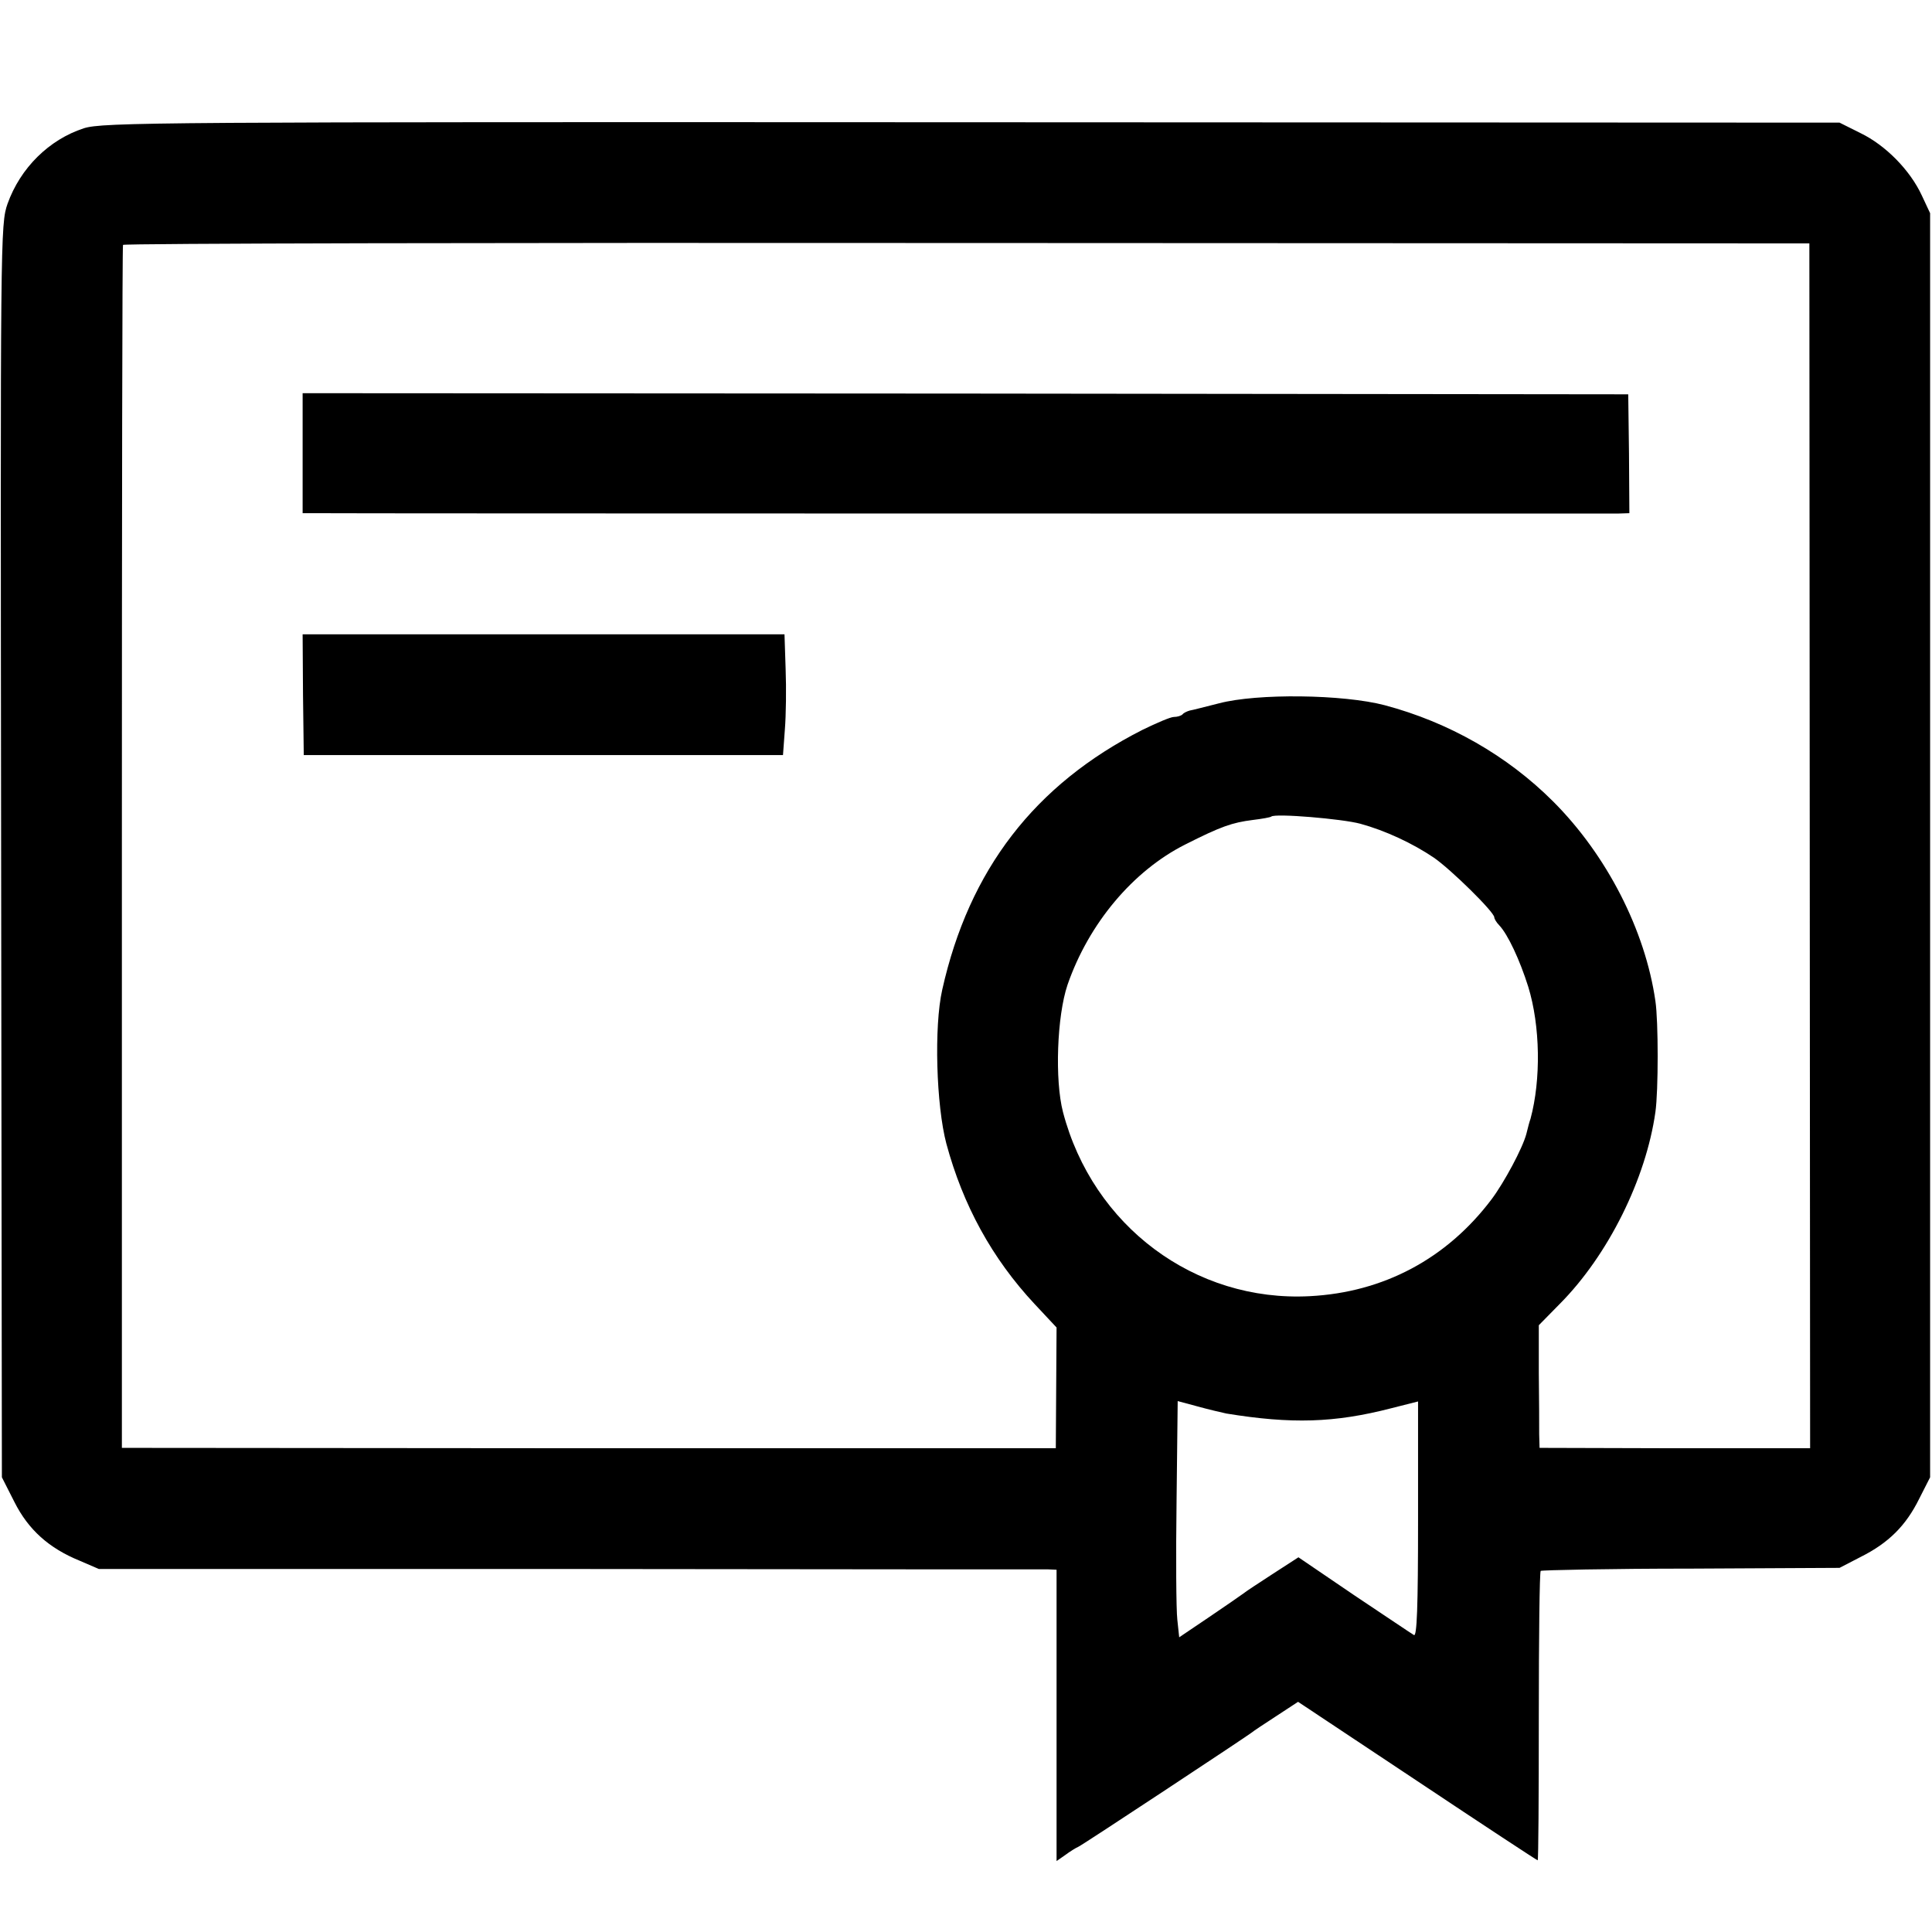
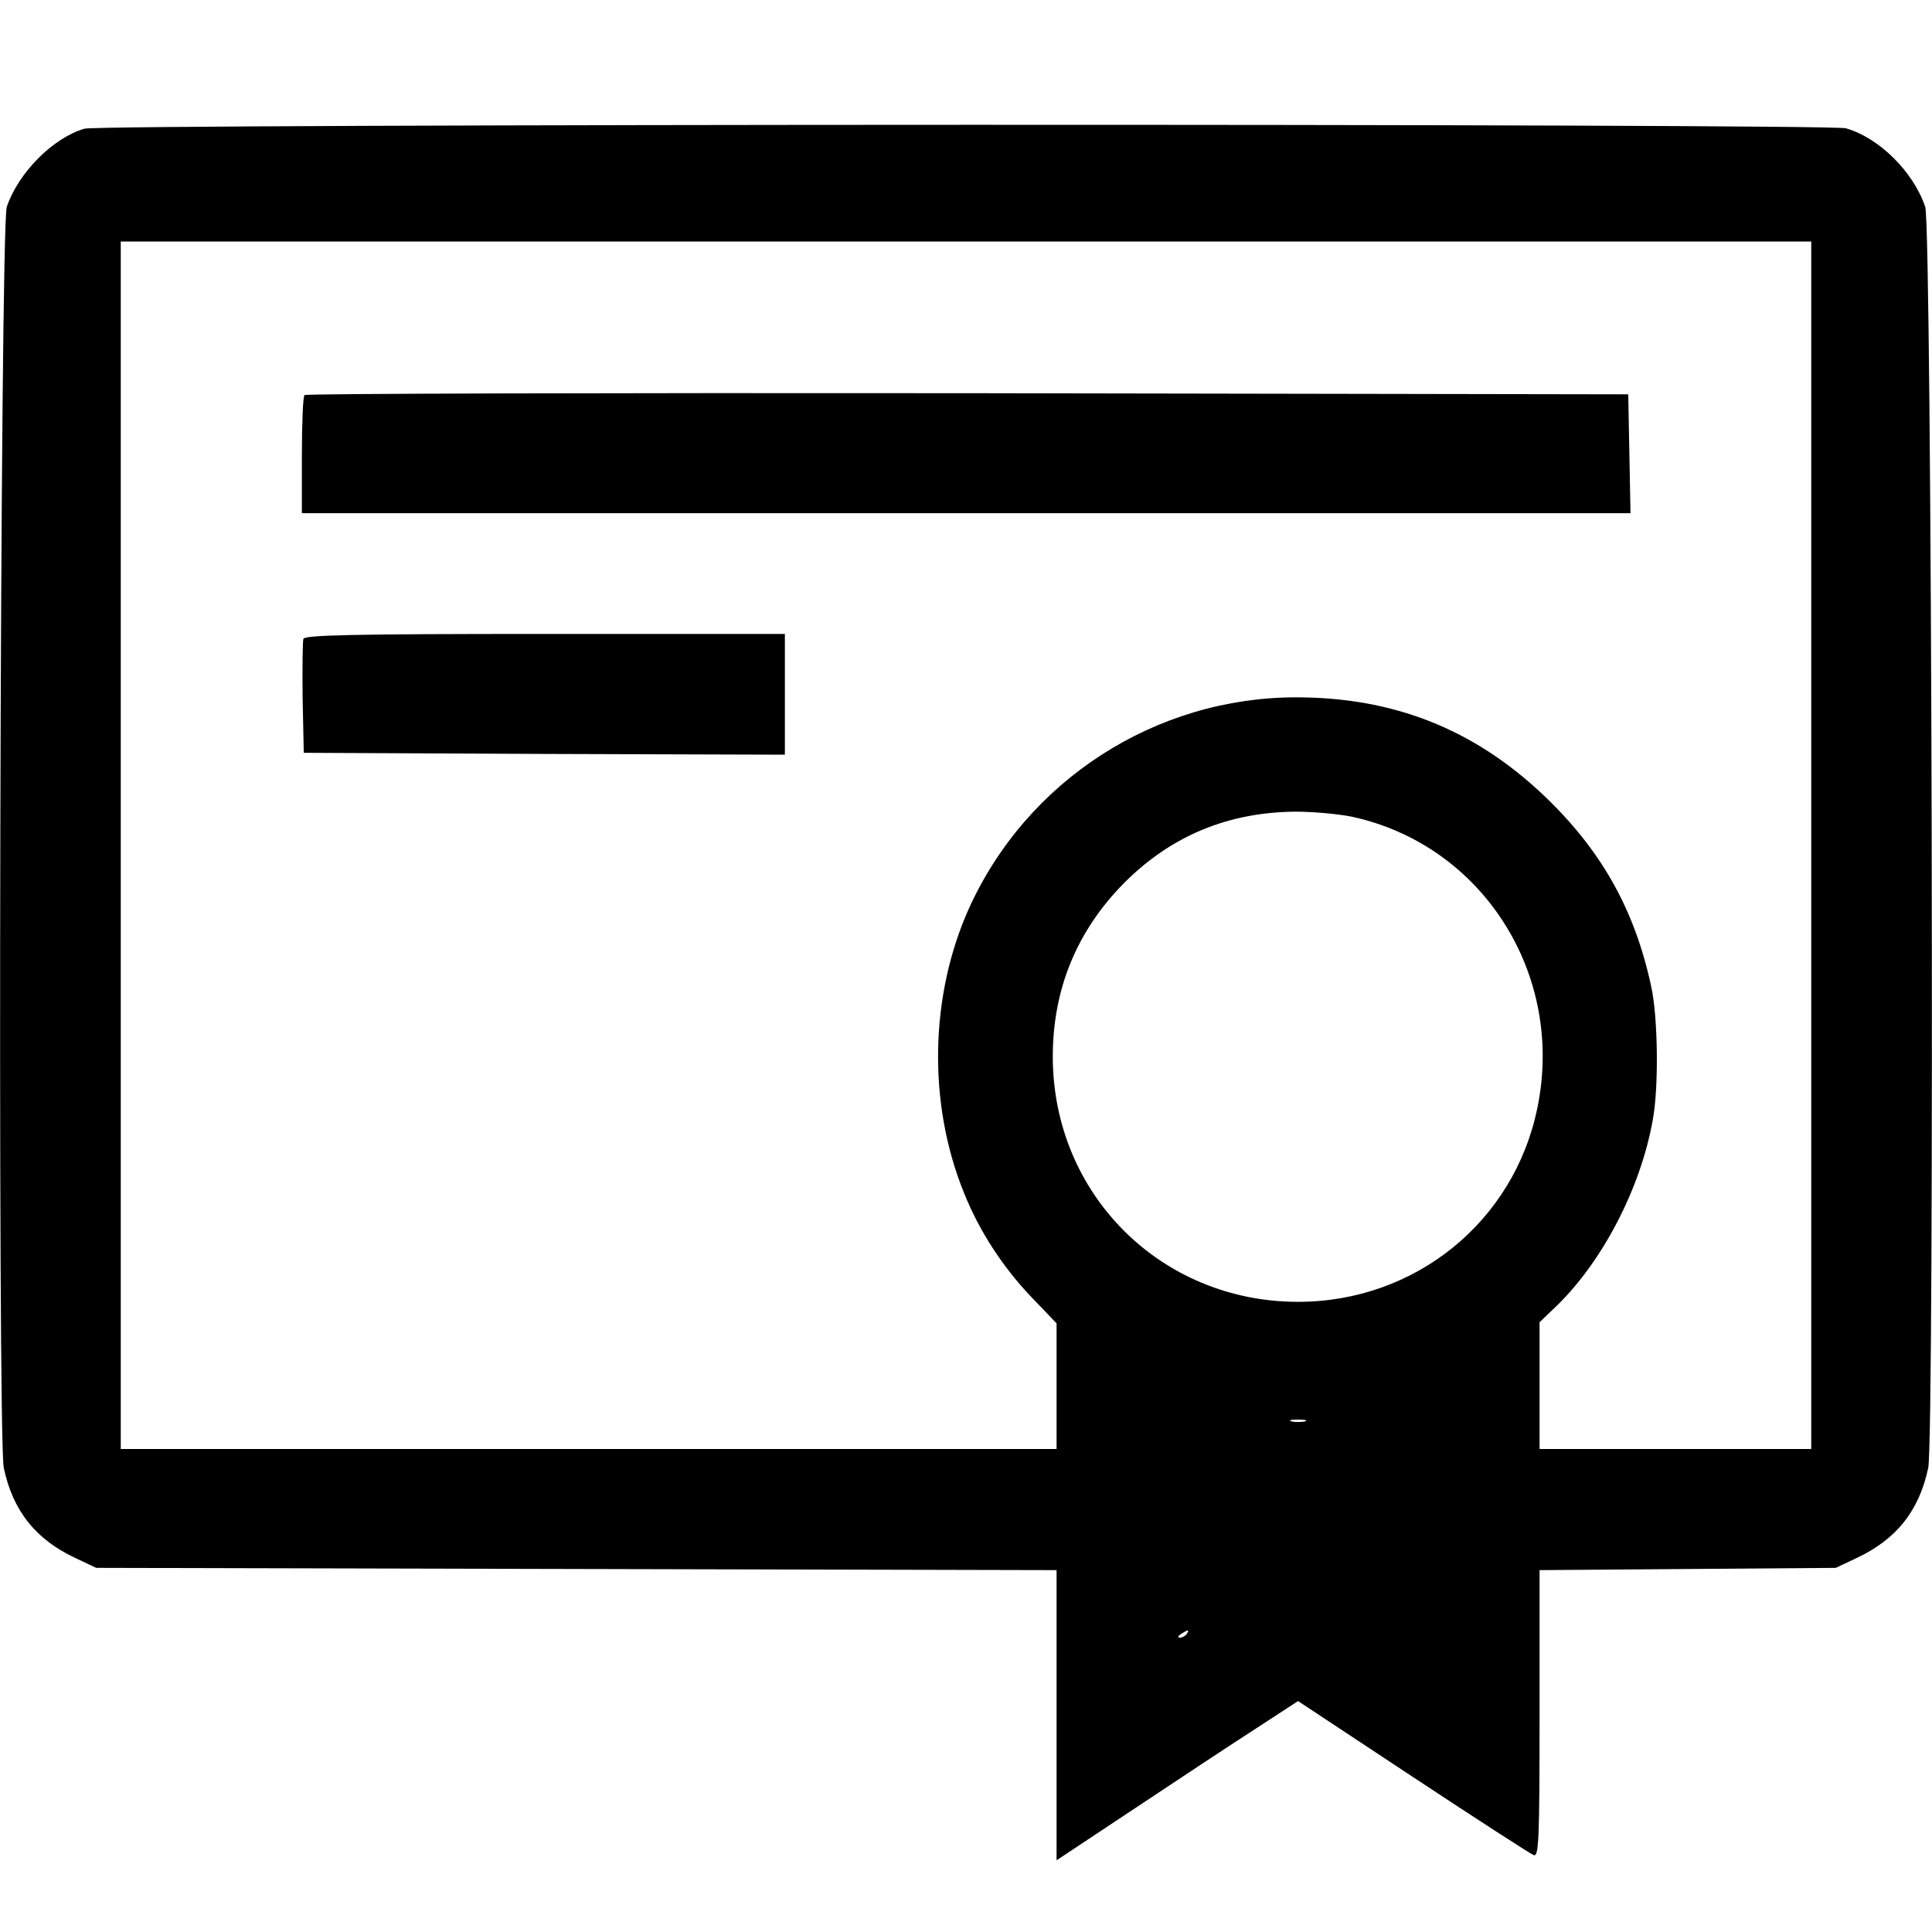
<svg xmlns="http://www.w3.org/2000/svg" version="1.0" width="512pt" height="512pt" viewBox="0 0 512 512" preserveAspectRatio="xMidYMid meet">
  <g transform="translate(0,512) scale(0.1,-0.1)" fill="#000000" stroke="none">
-     <path d="M222 4780 c-92 -30 -168 -105 -202 -200 -19 -54 -19 -86 -17 -1715 l2 -1660 33 -65 c37 -74 92 -123 173 -156 l51 -22 1247 0 c685 -1 1256 -1 1269 -1 l22 -1 0 -386 0 -386 23 16 c12 9 28 19 35 22 13 6 435 285 457 301 6 5 36 25 67 45 l58 38 316 -210 c174 -116 317 -210 319 -210 2 0 3 171 3 381 0 209 2 383 5 386 3 2 182 6 399 6 l393 2 56 29 c74 37 120 83 155 154 l29 57 0 1675 0 1675 -22 47 c-31 67 -96 133 -162 165 l-56 28 -2300 1 c-2159 1 -2303 0 -2353 -16z m4574 -1901 l1 -1597 -358 0 -359 1 -1 36 c0 20 0 93 -1 162 l0 127 56 57 c128 129 228 331 253 508 8 56 8 241 0 294 -27 188 -129 387 -271 529 -122 122 -277 210 -446 255 -110 29 -338 32 -440 5 -36 -9 -70 -18 -77 -19 -7 -2 -16 -6 -19 -10 -4 -4 -14 -7 -23 -7 -9 0 -46 -16 -83 -34 -286 -145 -460 -371 -531 -689 -22 -97 -16 -306 11 -408 44 -163 121 -304 234 -425 l58 -62 -1 -160 -1 -160 -1237 0 -1238 1 0 1591 c0 875 1 1594 3 1597 2 4 1008 6 2236 5 l2233 -1 1 -1596z m-1191 58 c66 -18 139 -52 195 -90 45 -31 160 -144 160 -158 0 -4 6 -14 13 -21 23 -24 55 -93 77 -163 32 -104 34 -246 6 -350 -2 -5 -7 -23 -11 -40 -10 -38 -59 -129 -92 -173 -119 -158 -287 -247 -482 -257 -305 -16 -575 186 -654 488 -22 85 -16 254 12 337 56 162 173 302 312 372 95 48 124 58 179 65 25 3 47 7 49 9 10 9 188 -6 236 -19z m-355 -1563 c172 -28 286 -25 437 14 l71 18 0 -313 c0 -234 -3 -311 -11 -306 -7 4 -78 52 -159 106 l-147 100 -68 -44 c-37 -24 -72 -47 -78 -52 -5 -4 -46 -32 -90 -62 l-80 -54 -5 47 c-3 26 -4 167 -2 313 l3 266 52 -14 c29 -8 63 -16 77 -19z" />
-     <path d="M802 3919 l0 -159 36 0 c51 -1 3410 -1 3449 -1 l31 1 -1 158 -2 157 -1757 2 -1756 1 0 -159z" />
-     <path d="M803 3279 l2 -160 635 0 635 0 5 68 c3 37 4 109 2 160 l-3 92 -639 0 -638 0 1 -160z" />
+     <path d="M224 4779 c-83 -24 -175 -116 -206 -207 -18 -52 -25 -3259 -8 -3342 24 -114 85 -190 190 -239 l55 -26 1273 -3 1272 -3 0 -384 0 -385 208 138 c114 76 258 171 320 211 l112 73 304 -201 c168 -111 312 -204 320 -207 14 -6 16 34 16 374 l0 381 393 3 392 3 55 26 c105 49 166 125 190 239 17 83 10 3290 -8 3342 -32 94 -123 183 -210 208 -48 13 -4623 12 -4668 -1z m4576 -1899 l0 -1600 -360 0 -360 0 0 168 0 168 46 44 c122 119 222 312 254 492 16 85 14 271 -4 353 -44 206 -134 365 -289 511 -184 173 -396 256 -652 256 -372 0 -713 -219 -867 -559 -104 -231 -110 -517 -13 -755 40 -100 102 -195 176 -273 l69 -72 0 -167 0 -166 -1240 0 -1240 0 0 1600 0 1600 2240 0 2240 0 0 -1600z m-1219 76 c347 -74 567 -418 493 -773 -62 -301 -324 -513 -634 -513 -364 0 -650 286 -650 650 0 179 64 334 190 461 124 124 275 187 455 188 44 0 110 -6 146 -13z m-123 -1603 c-10 -2 -26 -2 -35 0 -10 3 -2 5 17 5 19 0 27 -2 18 -5z m-313 -563 c-3 -5 -12 -10 -18 -10 -7 0 -6 4 3 10 19 12 23 12 15 0z" />
+     <path d="M807 4073 c-4 -3 -7 -75 -7 -160 l0 -153 1760 0 1761 0 -3 158 -3 157 -1751 3 c-963 1 -1754 -1 -1757 -5z" />
+     <path d="M804 3427 c-2 -7 -3 -78 -2 -157 l3 -145 638 -3 637 -2 0 160 0 160 -635 0 c-511 0 -637 -3 -641 -13z" />
  </g>
</svg>
